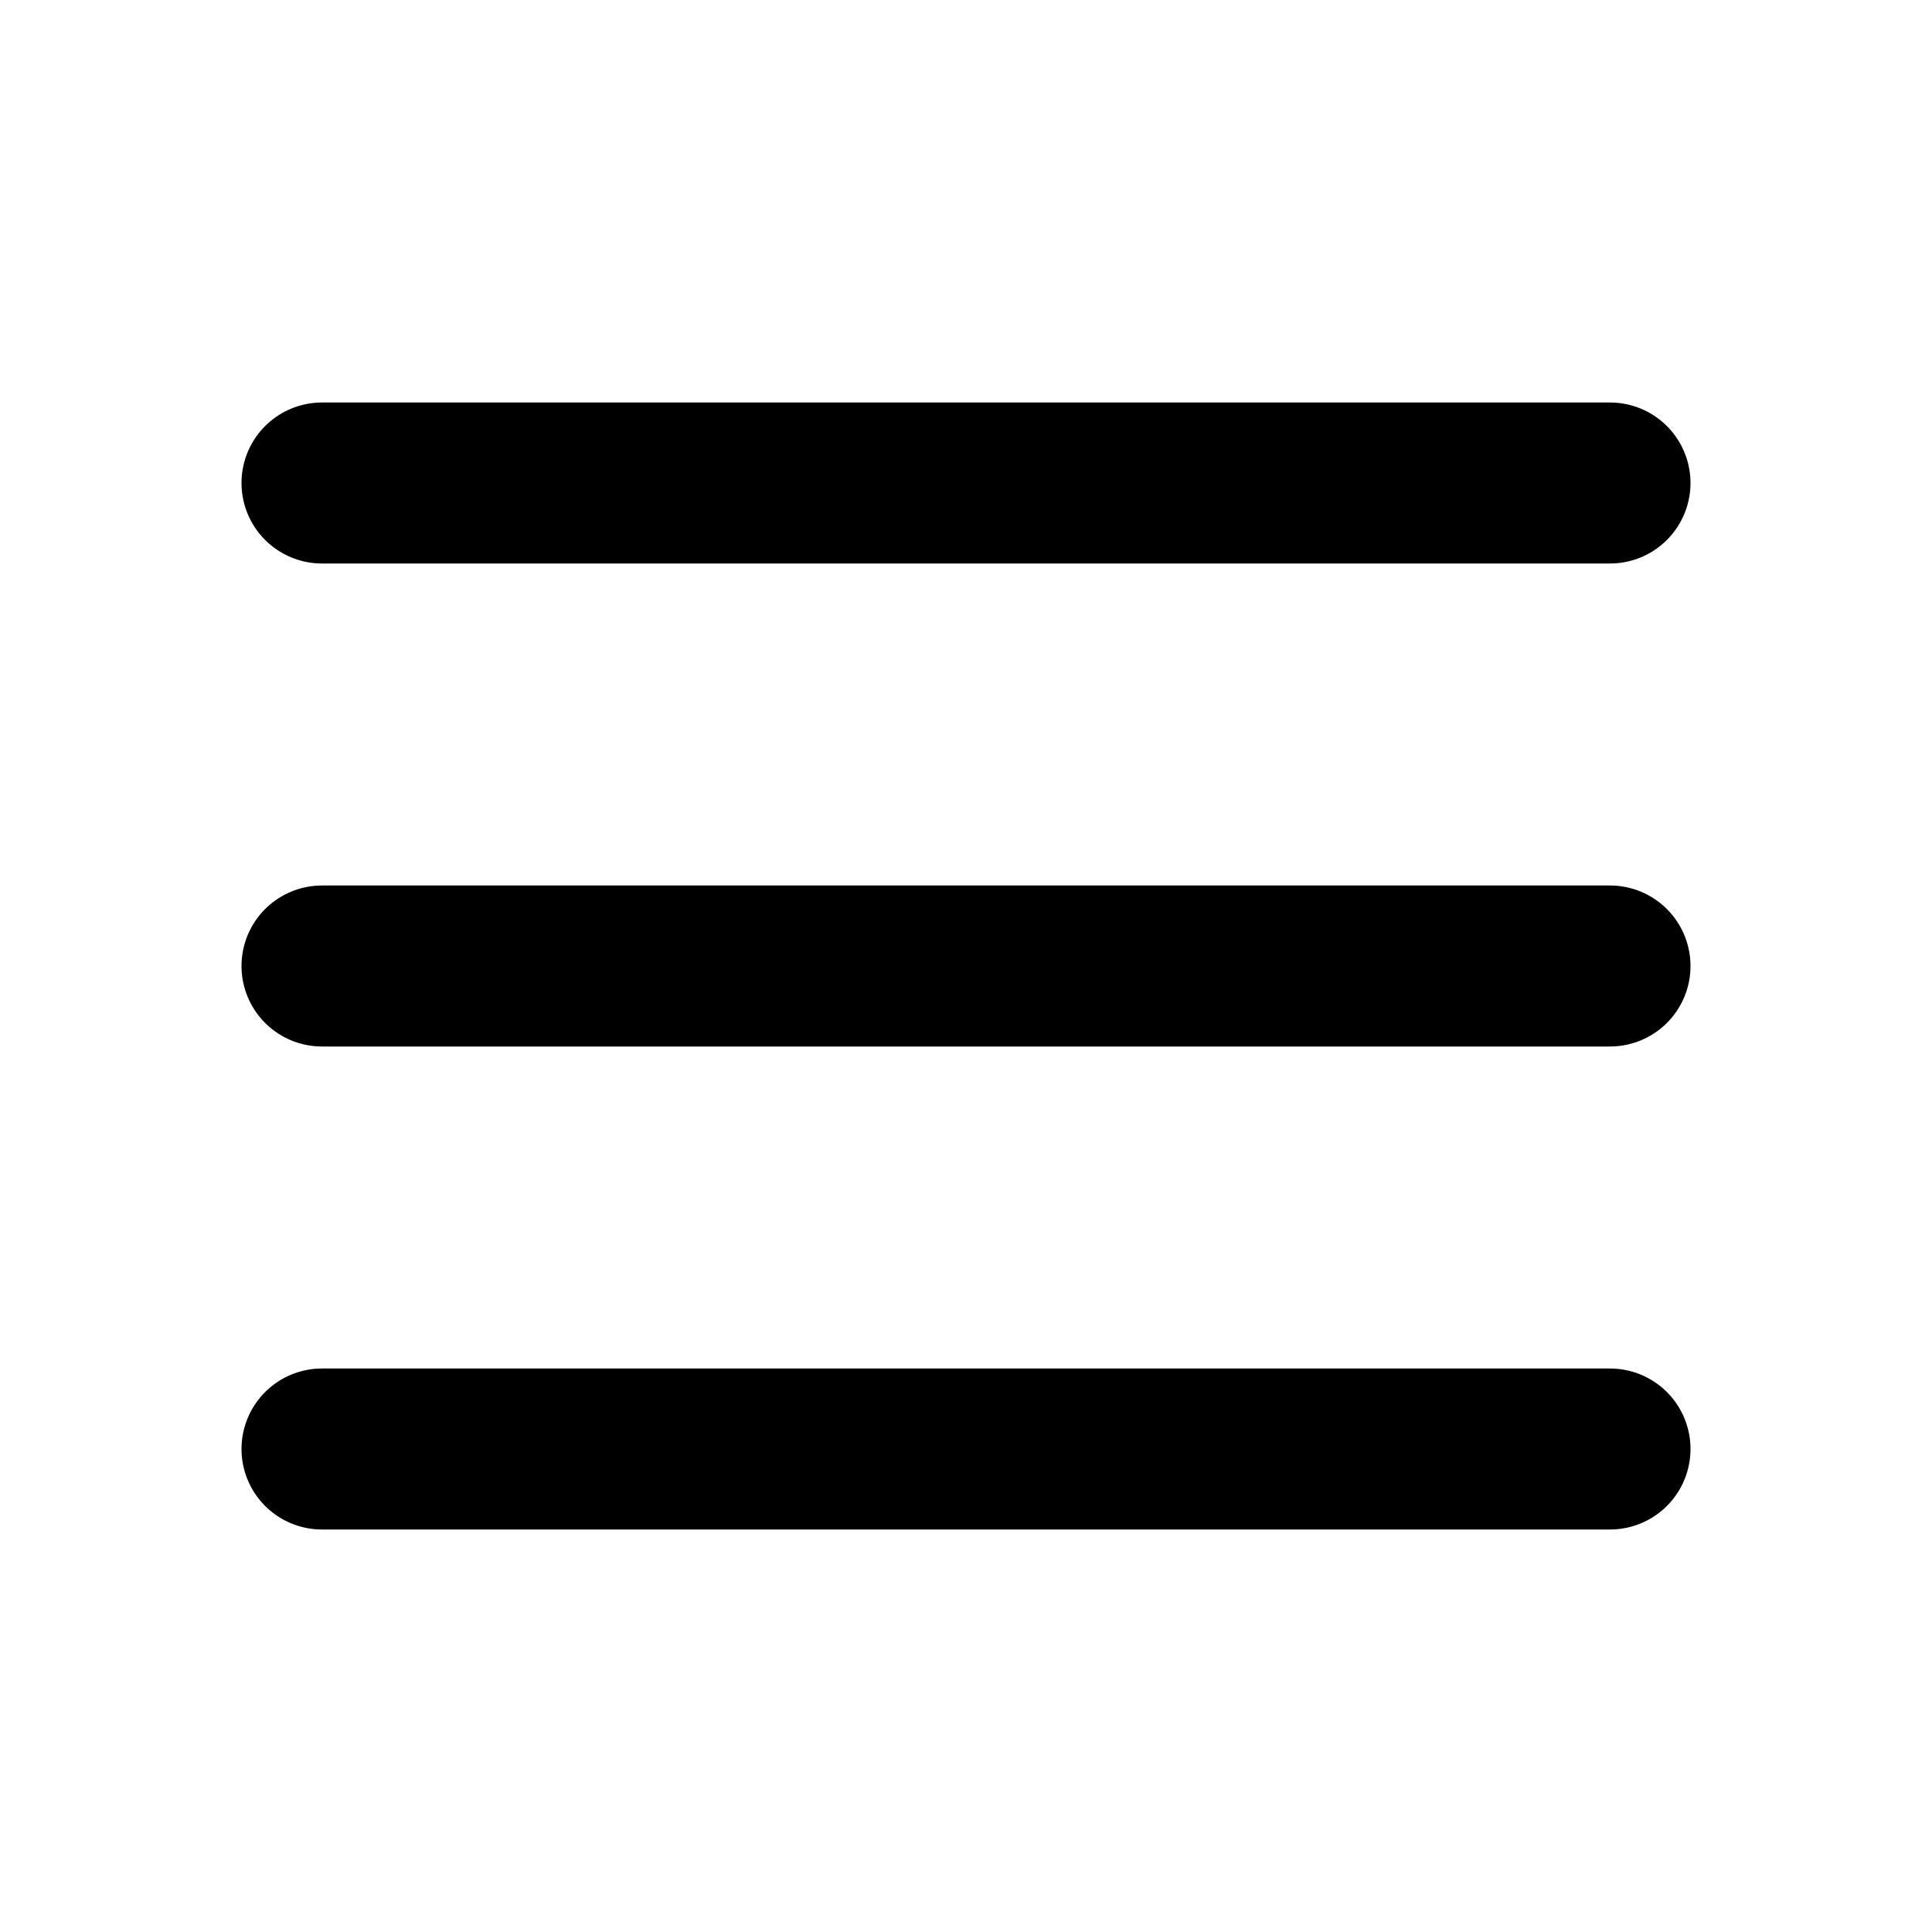
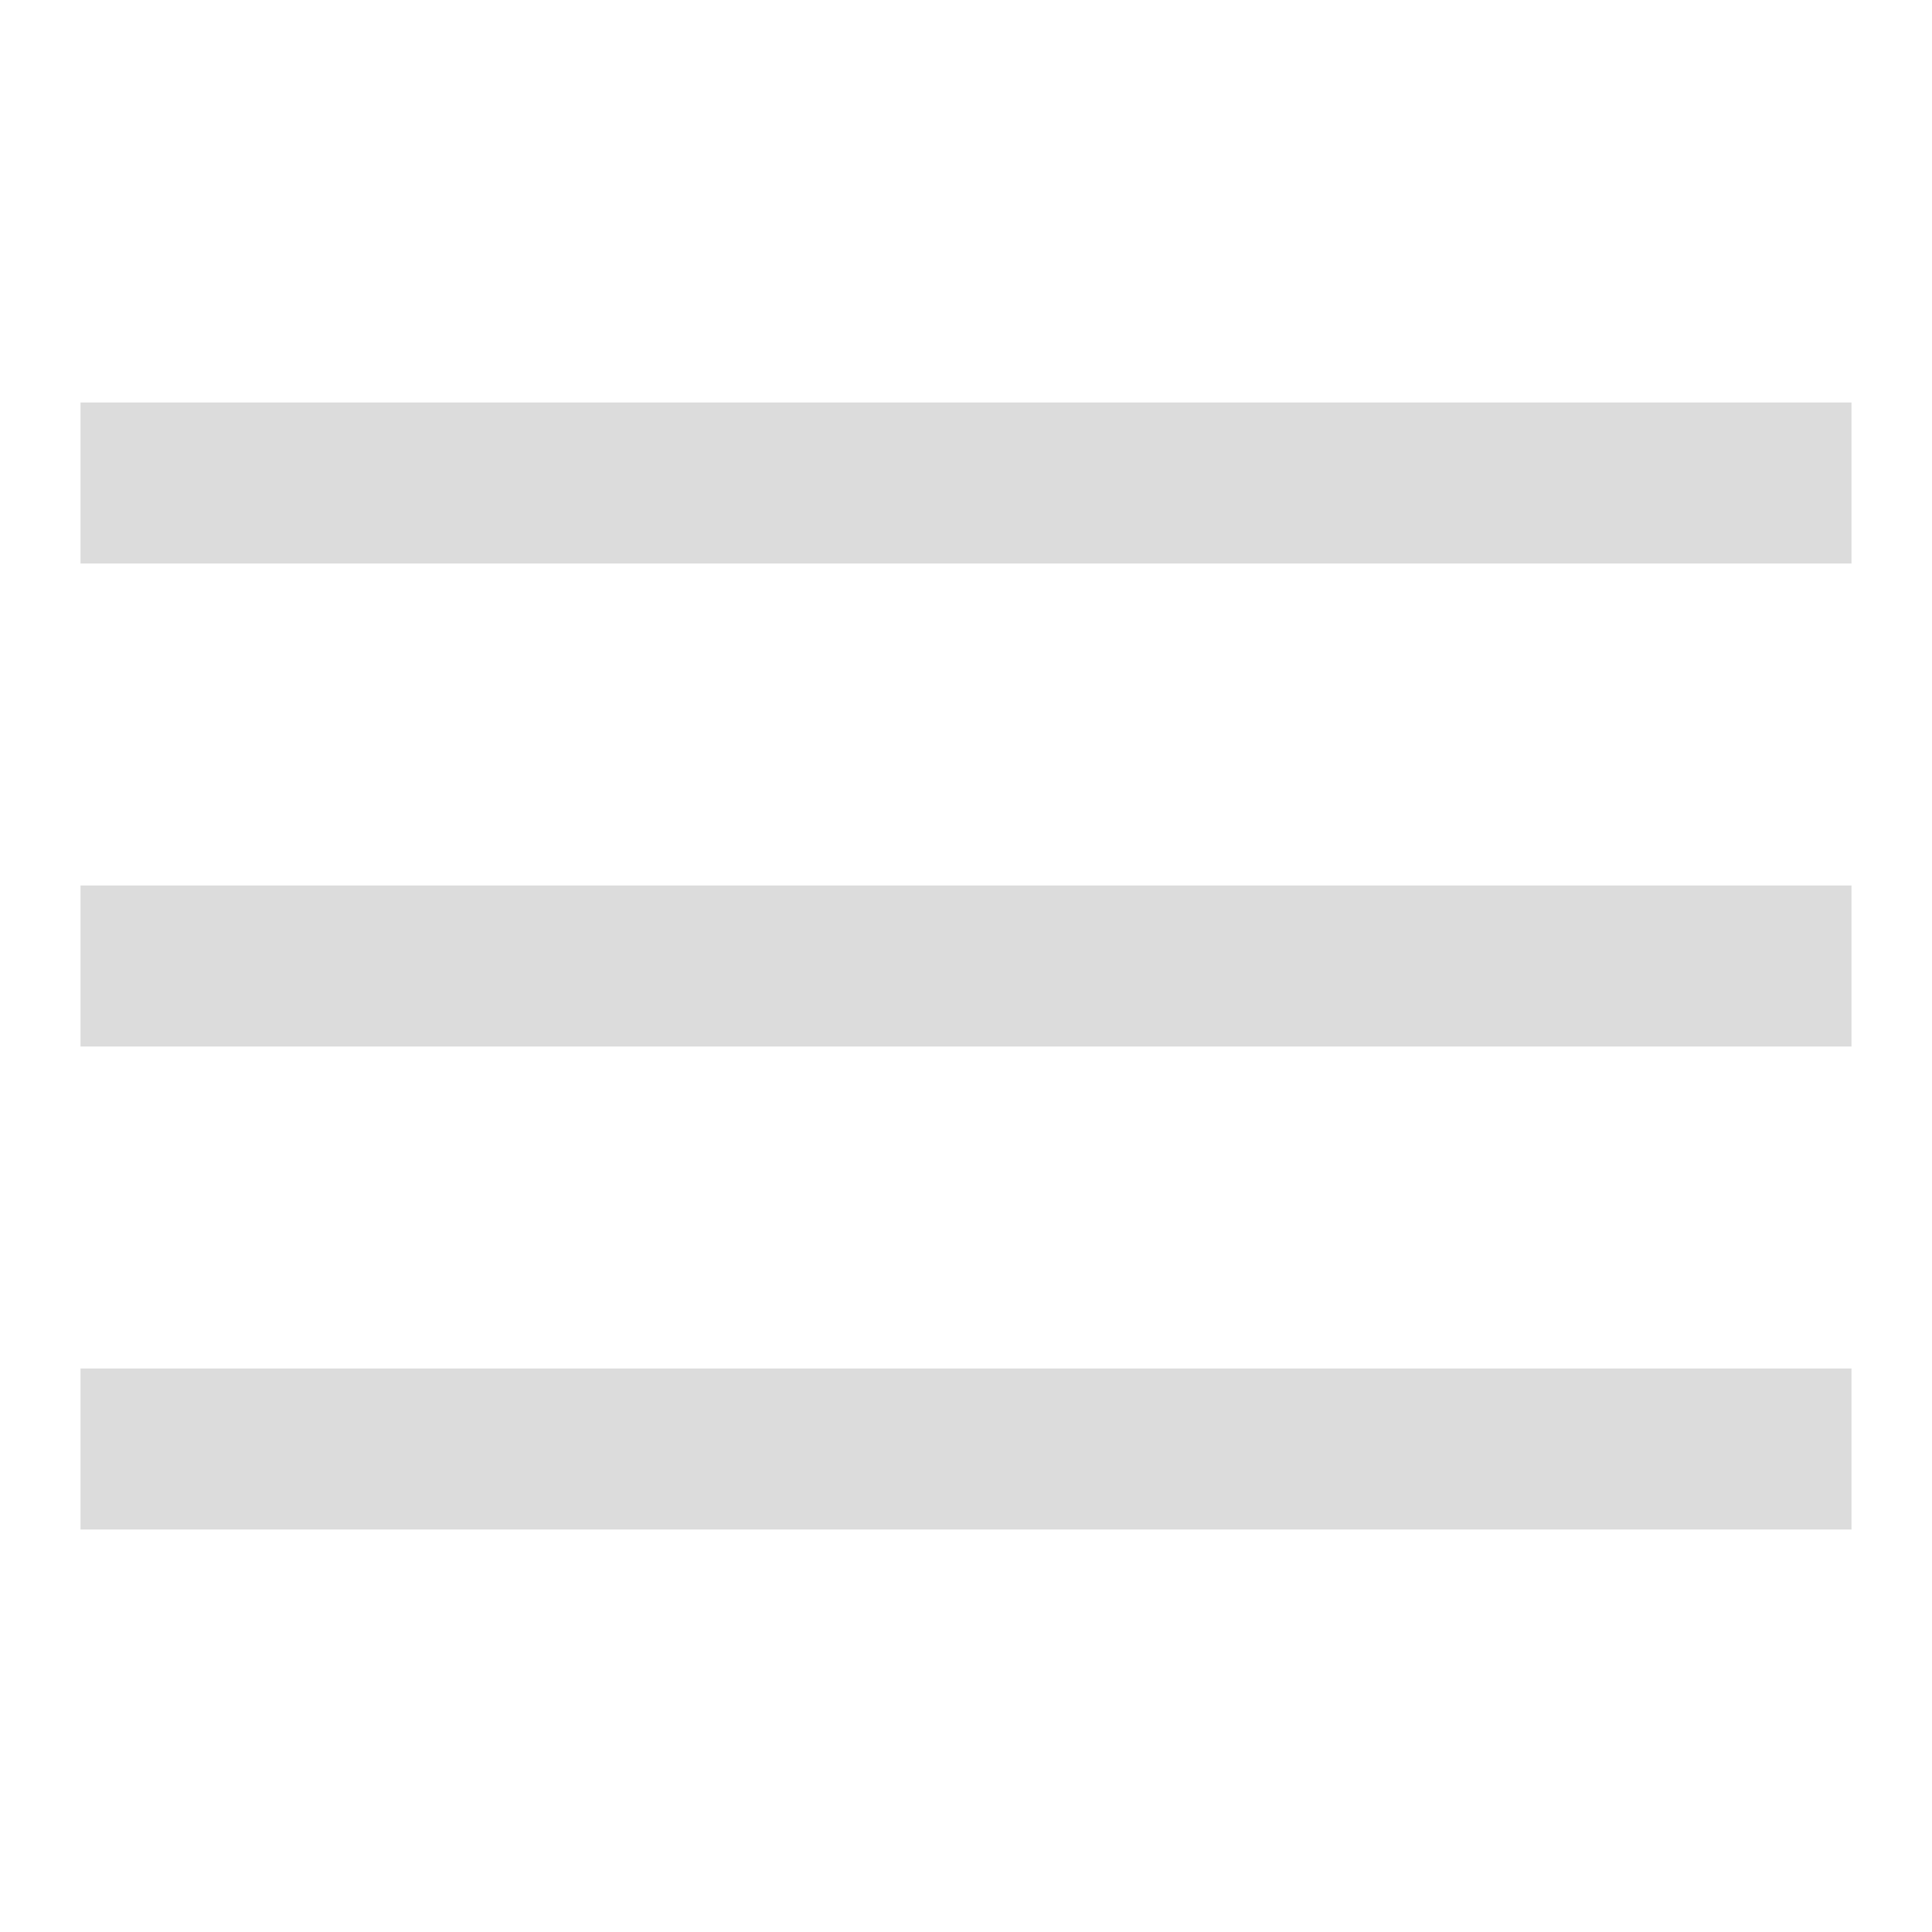
- <svg xmlns="http://www.w3.org/2000/svg" width="800px" height="800px" viewBox="0 0 24 24" fill="none">
-   <path d="M4 18L20 18" stroke="#000000" stroke-width="2" stroke-linecap="round" />
-   <path d="M4 12L20 12" stroke="#000000" stroke-width="2" stroke-linecap="round" />
-   <path d="M4 6L20 6" stroke="#000000" stroke-width="2" stroke-linecap="round" />
+ <svg xmlns="http://www.w3.org/2000/svg" viewBox="0 0 12.00 12.00" enable-background="new 0 0 12 12" id="Слой_1" version="1.1" xml:space="preserve" fill="#dcdcdc" stroke="#dcdcdc" stroke-width="0">
+   <g id="SVGRepo_bgCarrier" stroke-width="0" />
+   <g id="SVGRepo_tracerCarrier" stroke-linecap="round" stroke-linejoin="round" />
+   <g id="SVGRepo_iconCarrier">
+     <g>
+       <rect fill="#dcdcdc" height="1" width="11" x="0.5" y="5.5" />
+       <rect fill="#dcdcdc" height="1" width="11" x="0.5" y="2.5" />
+       <rect fill="#dcdcdc" height="1" width="11" x="0.5" y="8.5" />
+     </g>
+   </g>
</svg>
